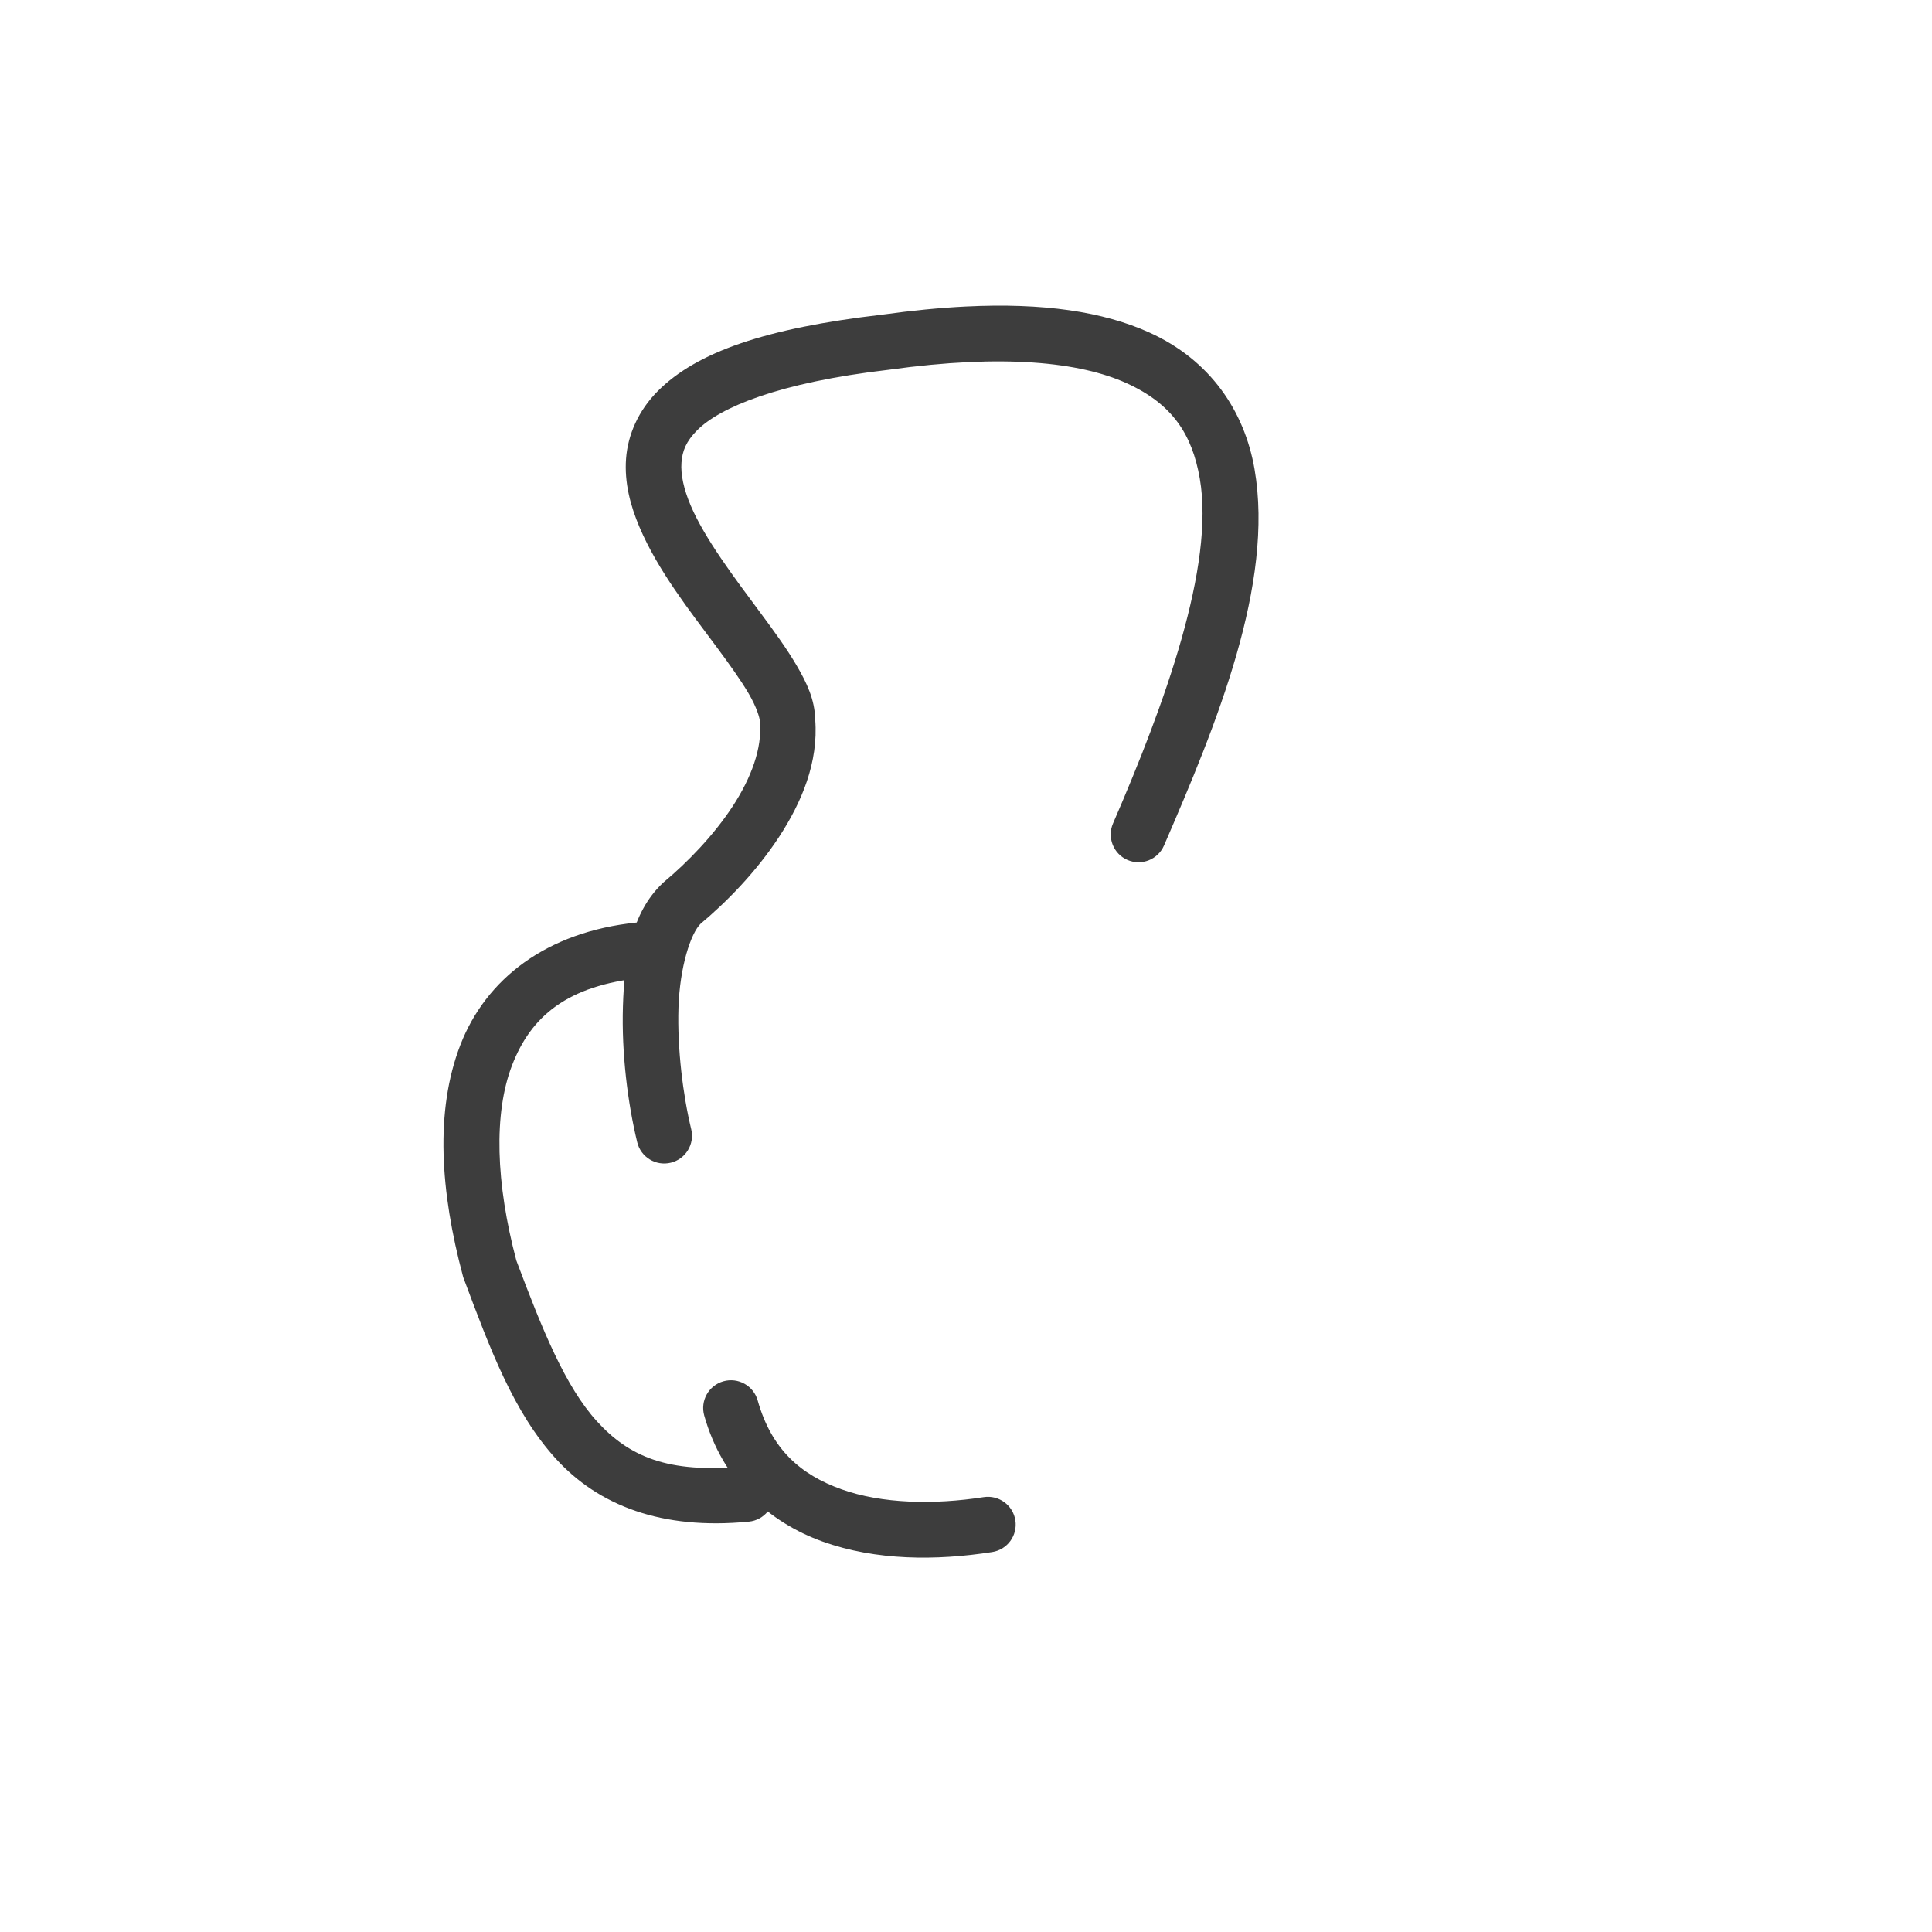
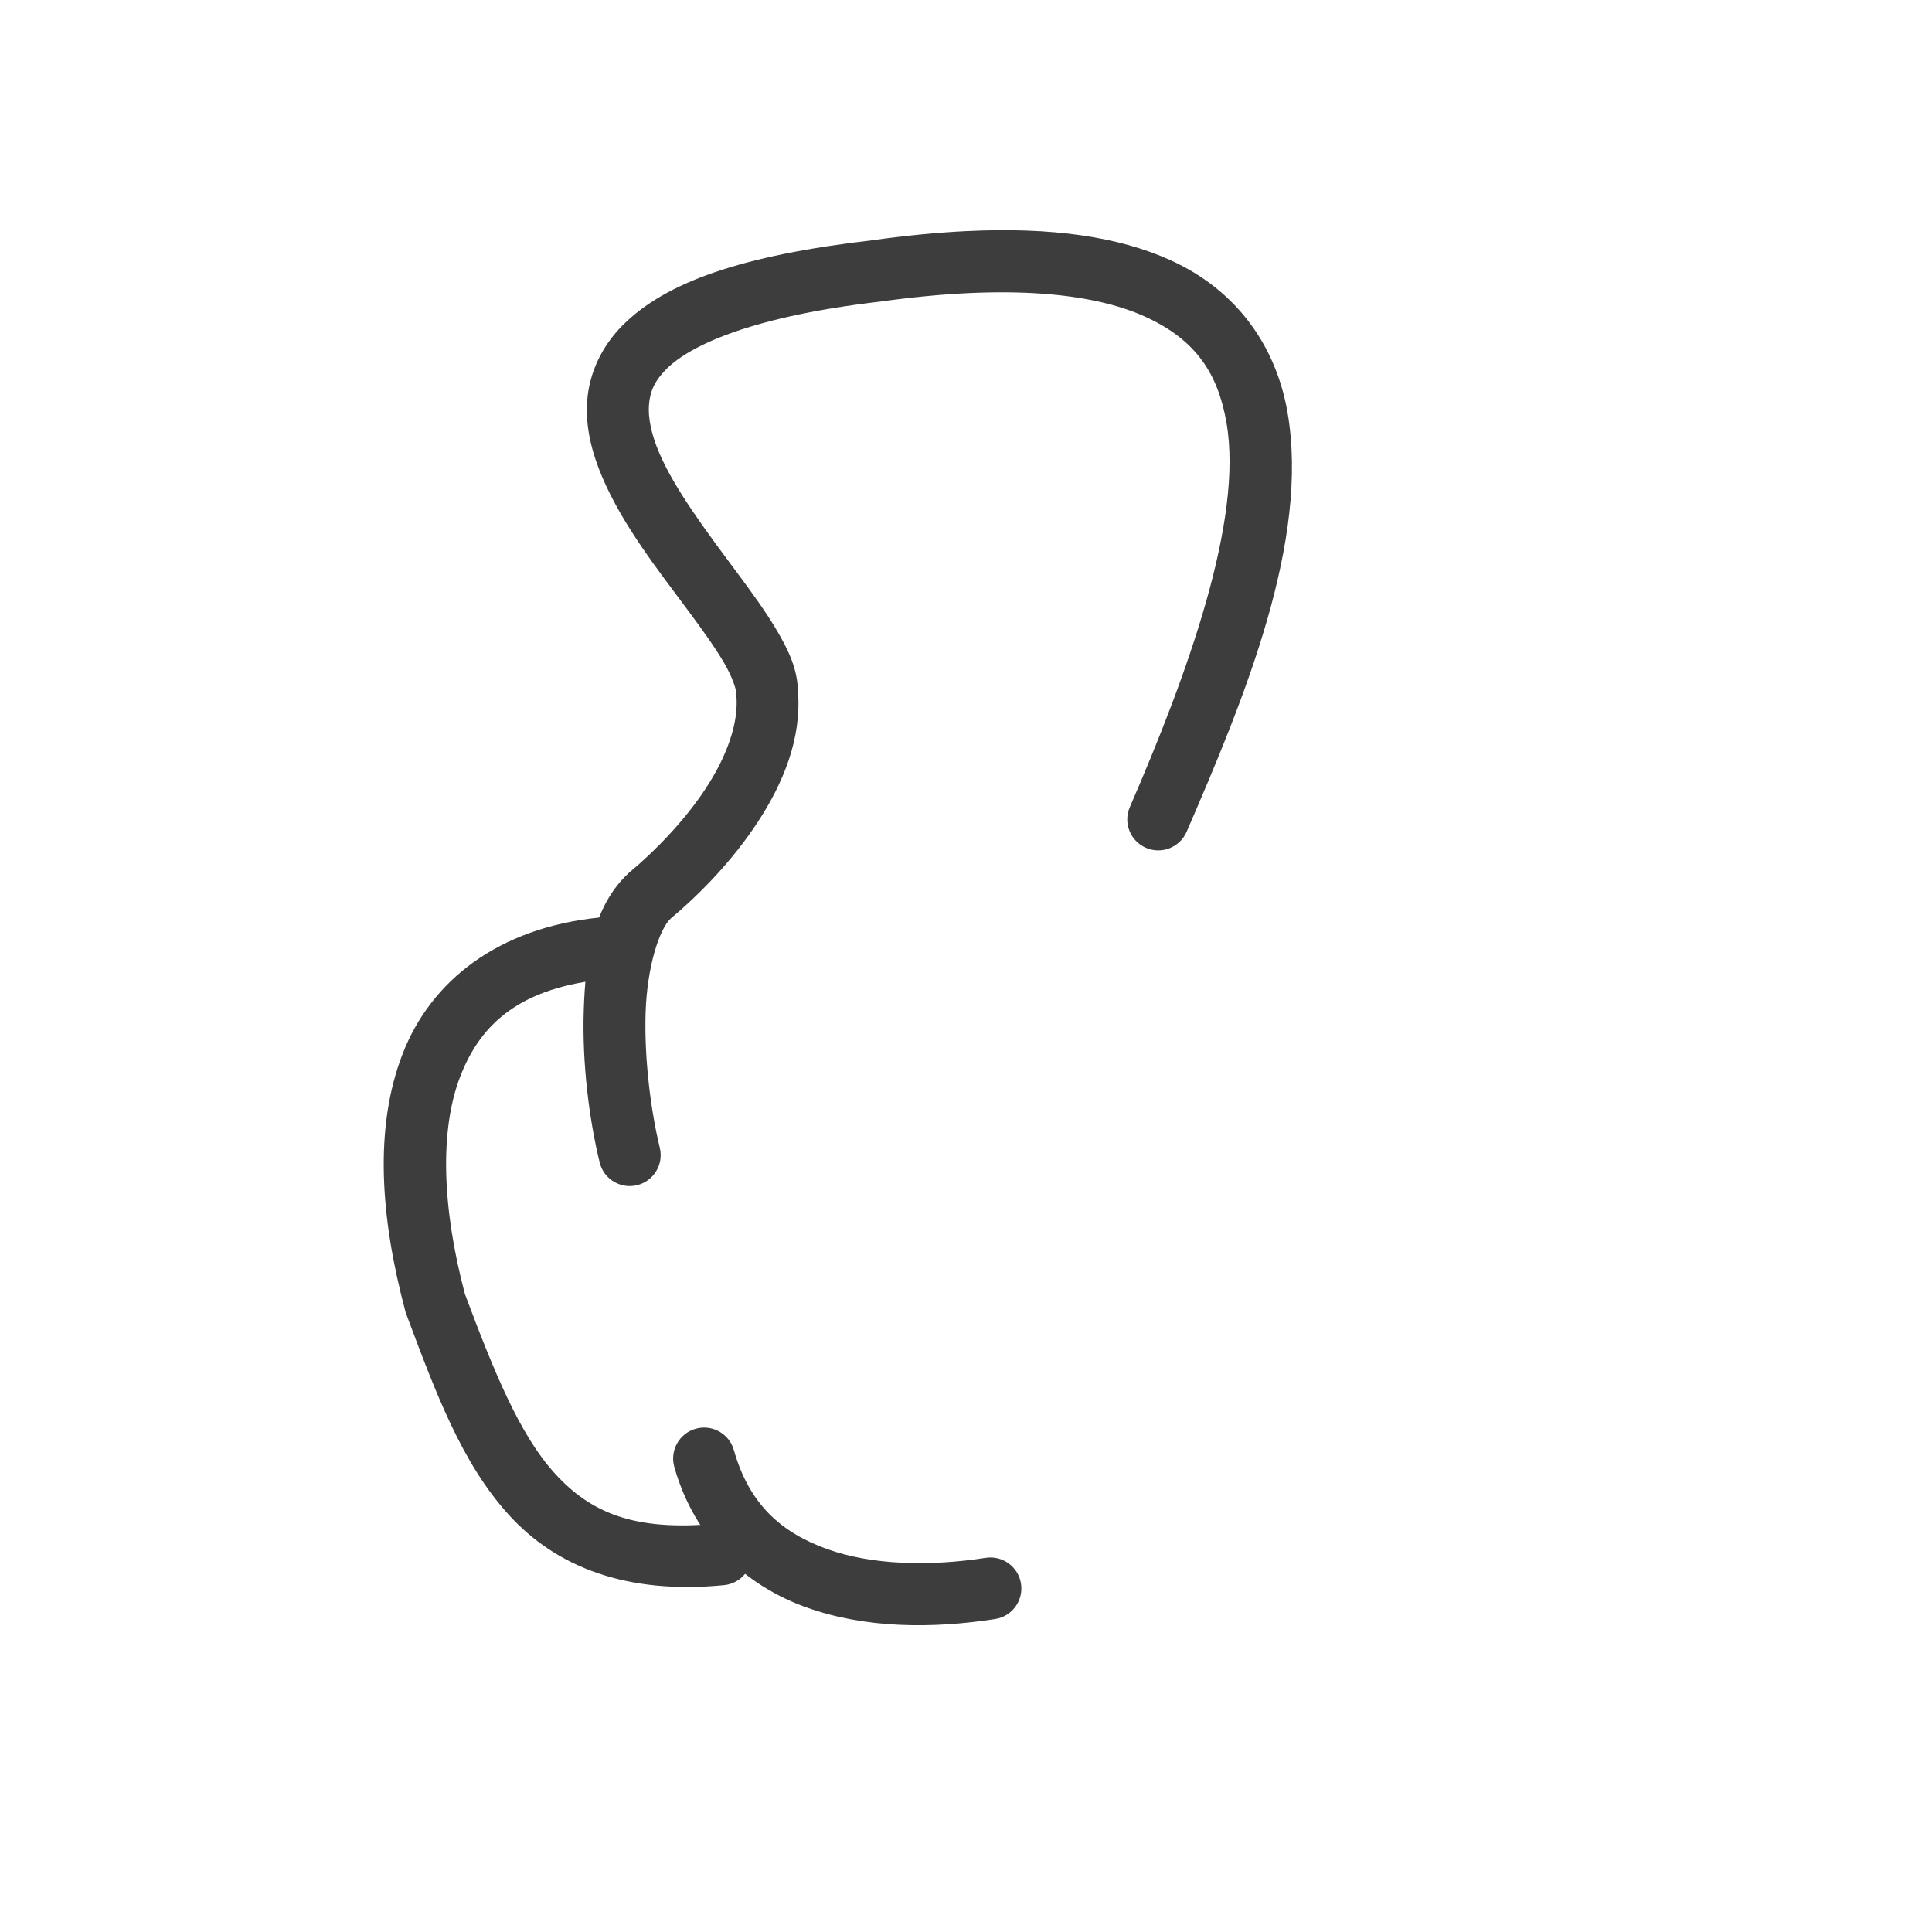
<svg xmlns="http://www.w3.org/2000/svg" width="1024" height="1024" viewBox="0 0 1024 1024" version="1.1" id="svg2">
  <defs id="defs2" />
-   <g transform="translate(113.9389,92.8771) scale(5.448667)" id="g2">
+   <g transform="translate(68.4463,44.9774) scale(6.071371)" id="g2">
    <g transform="translate(-48.67166,-24.6105)" id="g1">
      <path style="baseline-shift:baseline;display:inline;overflow:visible;vector-effect:none;fill:#3d3d3d;stroke-linecap:round;stroke-miterlimit:3.9;enable-background:accumulate;stop-color:#000000;stop-opacity:1;opacity:1" d="m 121.697,37.381 c -2.512,0.124 -5.219,0.389 -8.131,0.793 -11.343,1.318 -18.018,3.631 -21.803,7.418 -1.894,1.896 -2.928,4.251 -3.102,6.58 -0.173,2.329 0.412,4.566 1.309,6.676 1.792,4.22 4.886,8.135 7.441,11.576 1.277,1.72 2.422,3.314 3.189,4.629 0.768,1.315 1.066,2.361 1.068,2.633 l 0.002,0.109 0.01,0.109 c 0.219,2.404 -0.822,5.307 -2.662,8.115 -1.84,2.808 -4.407,5.456 -6.668,7.338 l -0.066,0.055 -0.062,0.061 c -3.071,2.91 -3.721,7.372 -3.865,11.965 -0.144,4.593 0.467,9.44 1.389,13.242 a 2.702,2.702 0 0 0 3.264,1.988 2.702,2.702 0 0 0 1.988,-3.262 c -0.798,-3.29 -1.365,-7.823 -1.24,-11.799 0.125,-3.976 1.191,-7.274 2.182,-8.213 l -0.131,0.115 c 2.614,-2.176 5.494,-5.114 7.73,-8.527 2.211,-3.374 3.85,-7.28 3.52,-11.426 -0.041,-1.954 -0.827,-3.578 -1.791,-5.229 -0.977,-1.674 -2.216,-3.373 -3.518,-5.125 -2.603,-3.505 -5.442,-7.261 -6.805,-10.469 -0.681,-1.604 -0.979,-3.021 -0.895,-4.162 0.085,-1.141 0.449,-2.073 1.537,-3.162 2.177,-2.178 7.799,-4.619 18.635,-5.875 l 0.029,-0.002 0.031,-0.006 c 11.131,-1.548 18.539,-0.73 23.043,1.303 4.504,2.033 6.403,5.022 7.143,9.275 1.479,8.507 -3.401,21.937 -8.438,33.561 a 2.702,2.702 0 0 0 1.406,3.553 2.702,2.702 0 0 0 3.553,-1.404 c 5.1,-11.77 10.746,-25.458 8.803,-36.633 -0.971,-5.587 -4.27,-10.582 -10.242,-13.277 -4.479,-2.022 -10.293,-2.898 -17.854,-2.523 z" id="path1" />
      <path style="baseline-shift:baseline;display:inline;overflow:visible;vector-effect:none;fill:#3d3d3d;stroke-linecap:round;stroke-miterlimit:3.9;enable-background:accumulate;stop-color:#000000;stop-opacity:1;opacity:1" d="m 89.713,97.303 c -8.811,0.895 -14.697,5.503 -17.178,11.926 -2.481,6.422 -1.939,14.262 0.252,22.453 l 0.033,0.127 0.047,0.121 c 2.562,6.842 4.837,13.001 8.963,17.531 4.126,4.531 10.262,6.955 18.779,6.121 a 2.702,2.702 0 0 0 2.426,-2.953 2.702,2.702 0 0 0 -2.953,-2.426 c -7.379,0.722 -11.16,-0.981 -14.256,-4.381 -3.073,-3.374 -5.314,-8.907 -7.842,-15.65 -1.989,-7.496 -2.226,-14.29 -0.408,-18.996 1.827,-4.731 5.339,-7.752 12.684,-8.498 a 2.702,2.702 0 0 0 2.414,-2.961 2.702,2.702 0 0 0 -2.961,-2.414 z" id="path6" />
      <path style="baseline-shift:baseline;display:inline;overflow:visible;vector-effect:none;fill:#3d3d3d;stroke-linecap:round;stroke-miterlimit:3.9;enable-background:accumulate;stop-color:#000000;stop-opacity:1;opacity:1" d="m 98.131,141.93 a 2.702,2.702 0 0 0 -1.867,3.334 c 1.797,6.372 6.316,10.389 11.518,12.256 5.202,1.867 11.061,1.865 16.494,1.02 a 2.702,2.702 0 0 0 2.254,-3.084 2.702,2.702 0 0 0 -3.084,-2.256 c -4.824,0.75 -9.892,0.65 -13.838,-0.766 -3.946,-1.416 -6.797,-3.863 -8.143,-8.637 a 2.702,2.702 0 0 0 -3.334,-1.867 z" id="path5" />
    </g>
  </g>
</svg>
